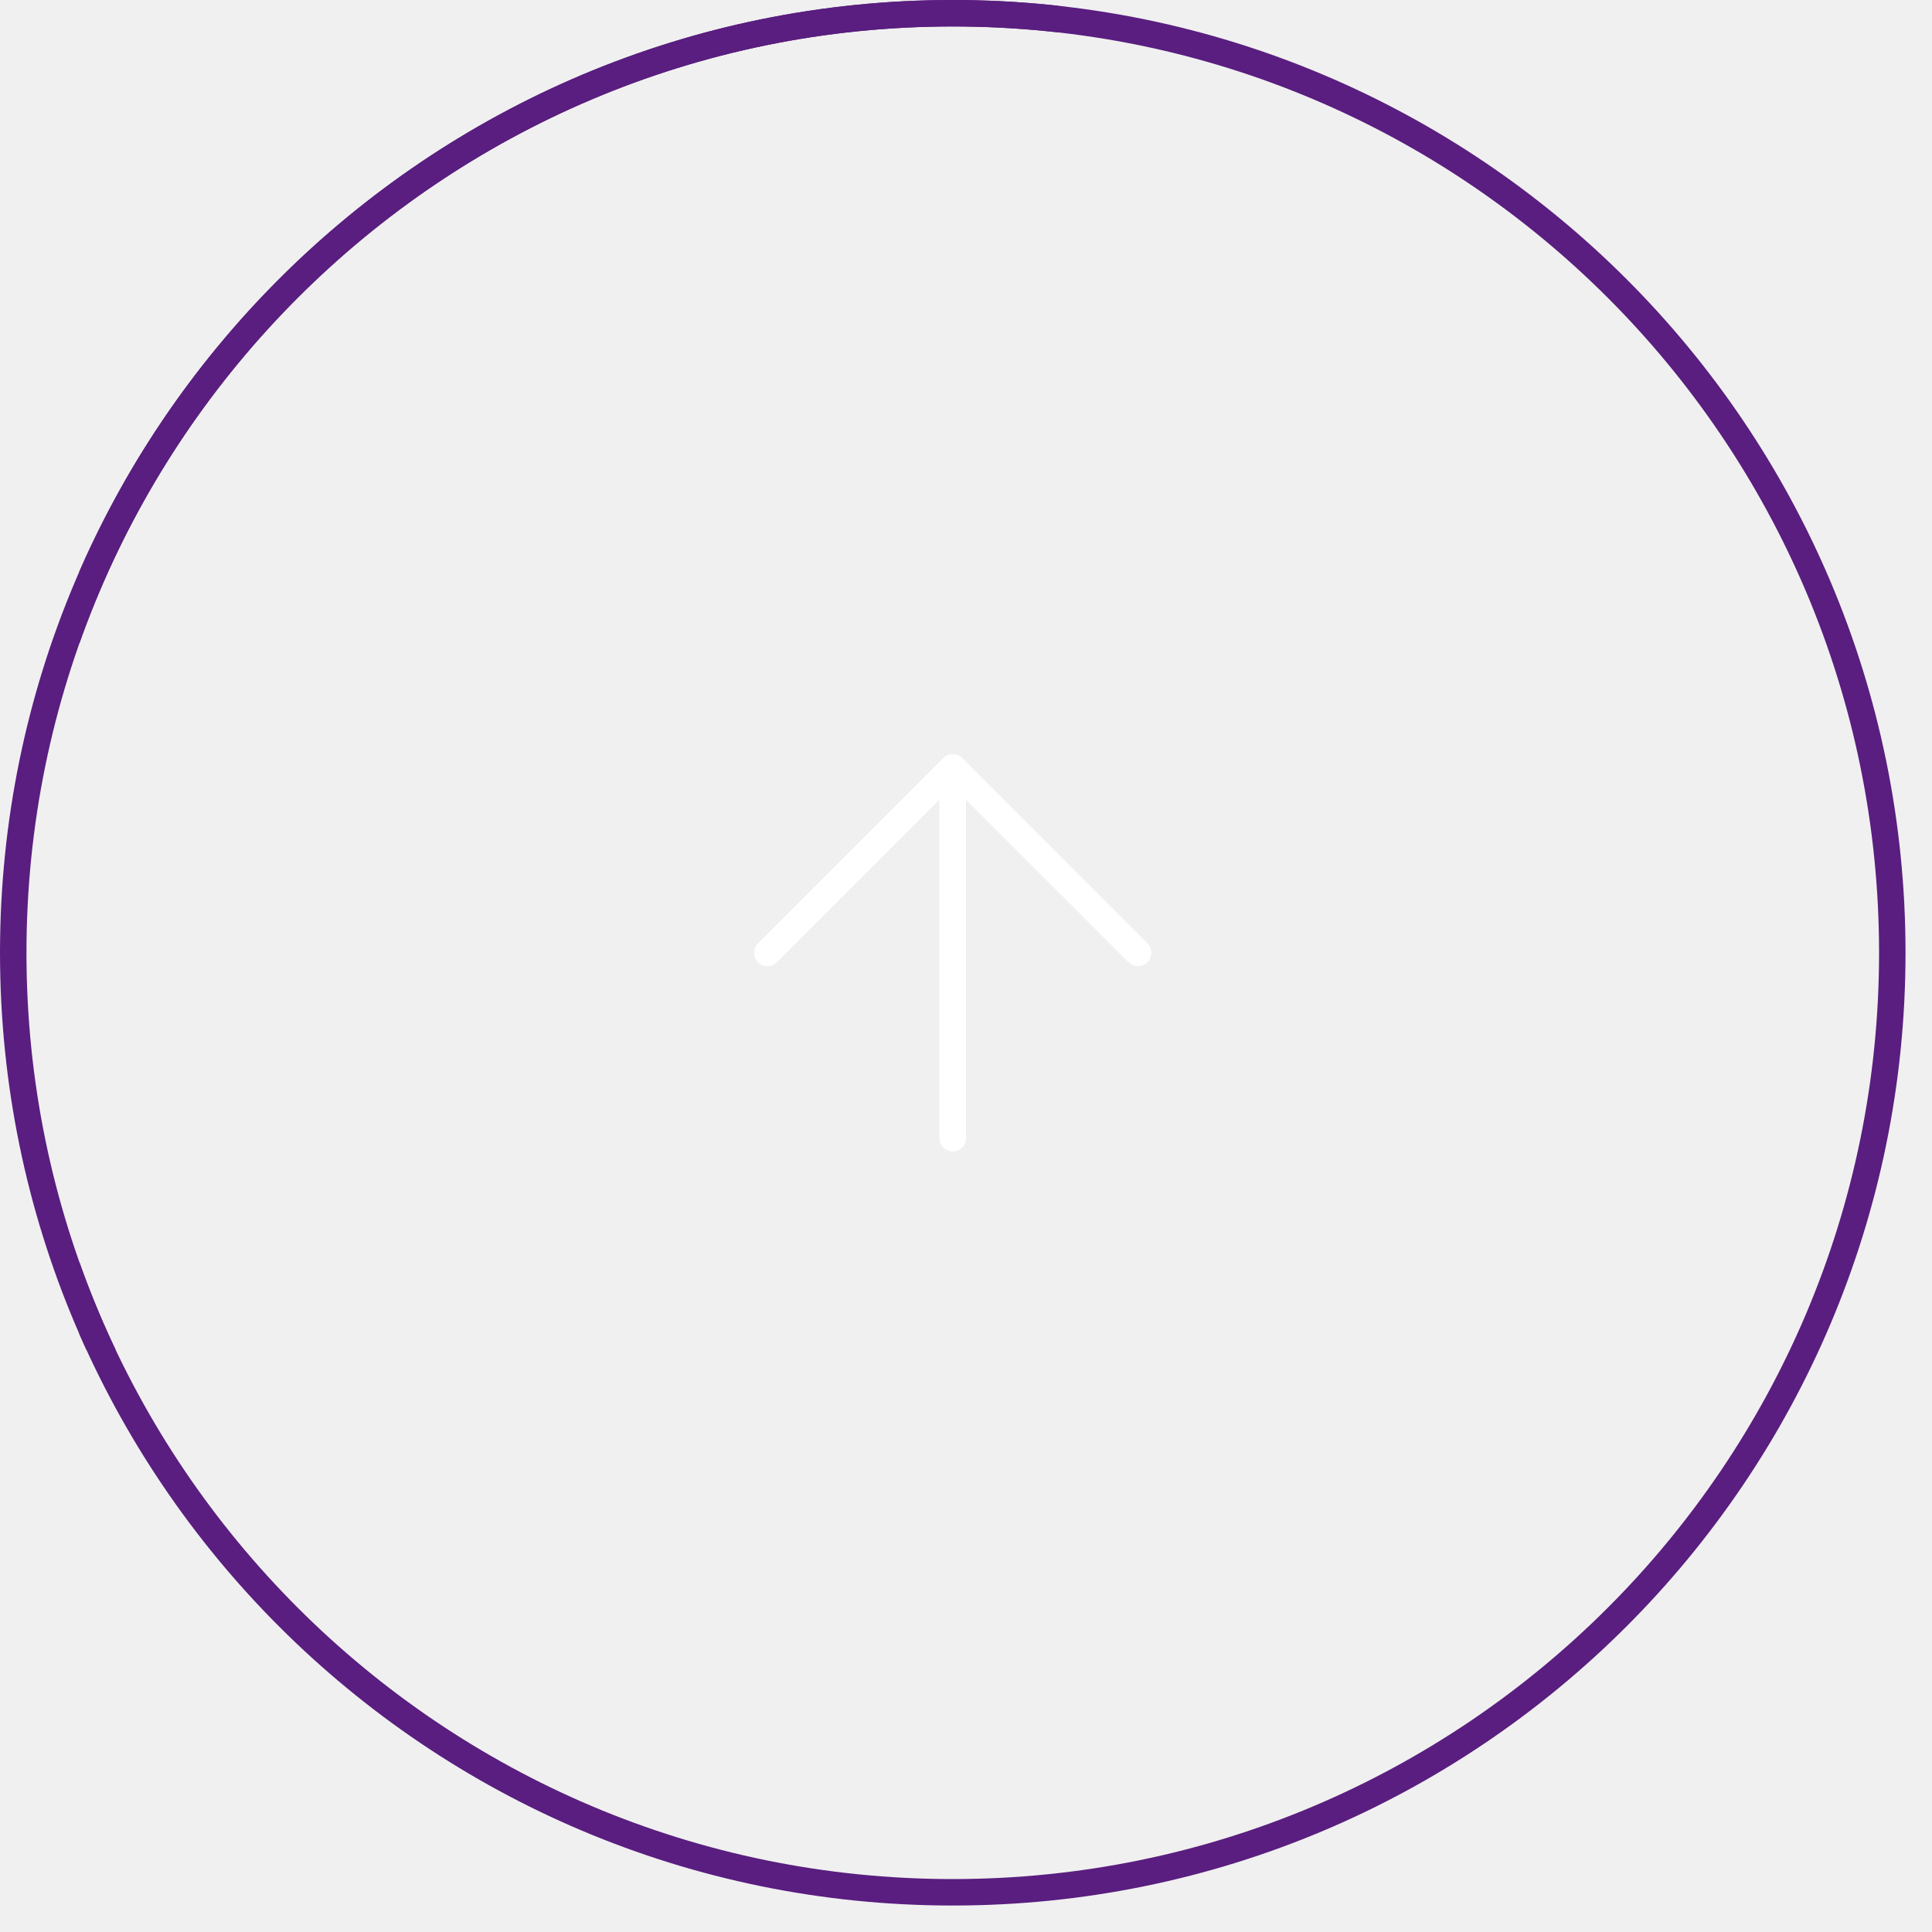
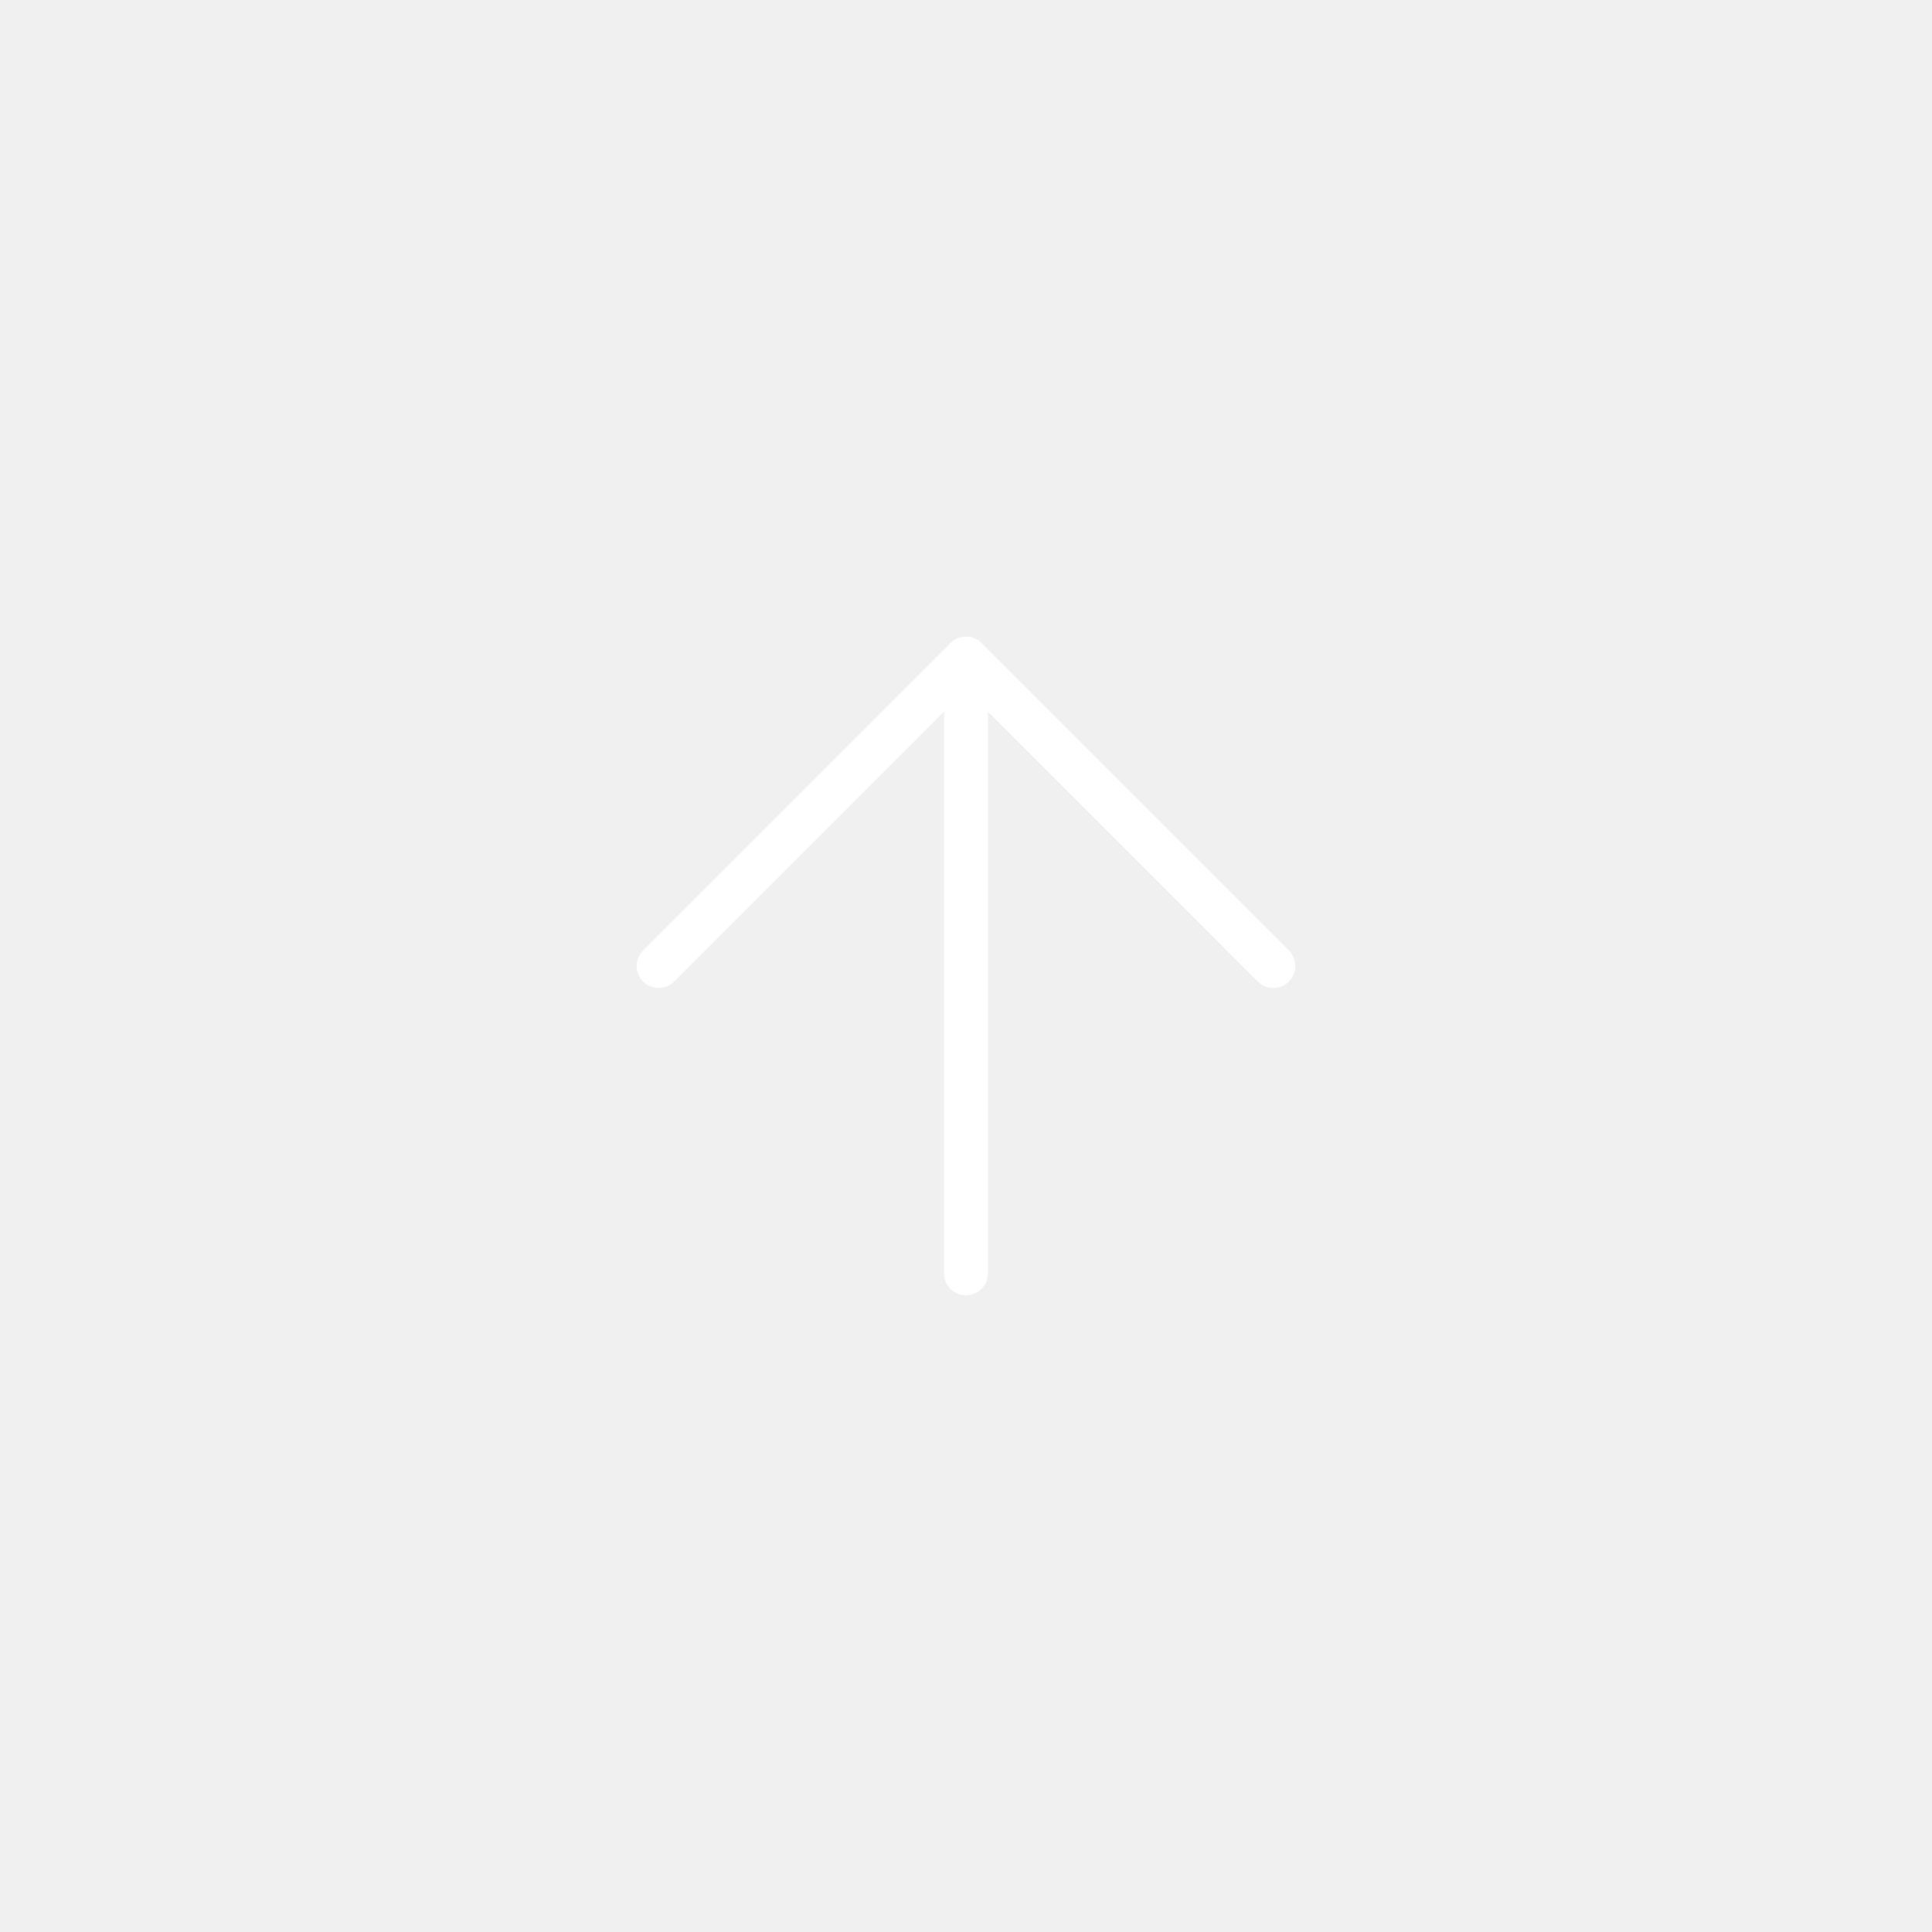
- <svg xmlns="http://www.w3.org/2000/svg" width="73" height="73" viewBox="0 0 73 73" fill="none">
-   <circle cx="36" cy="36" r="35.78" stroke="white" stroke-width="0.44" />
-   <path d="M36 43V29" stroke="white" stroke-linecap="round" stroke-linejoin="round" />
-   <path d="M29 36L36 29L43 36" stroke="white" stroke-linecap="round" stroke-linejoin="round" />
-   <g clip-path="url(#clip0_1265_10389)">
-     <circle cx="36" cy="36" r="35.5" stroke="#591E7F" />
-     <path d="M36 43V29" stroke="white" stroke-linecap="round" stroke-linejoin="round" />
-     <path d="M29 36L36 29L43 36" stroke="white" stroke-linecap="round" stroke-linejoin="round" />
-   </g>
-   <g clip-path="url(#clip1_1265_10389)">
-     <circle cx="36" cy="36" r="35.5" stroke="#591E7F" />
-     <path d="M36 43V29" stroke="white" stroke-linecap="round" stroke-linejoin="round" />
-     <path d="M29 36L36 29L43 36" stroke="white" stroke-linecap="round" stroke-linejoin="round" />
-   </g>
-   <defs>
-     <clipPath id="clip0_1265_10389">
-       <rect width="40" height="51" fill="white" />
-     </clipPath>
-     <clipPath id="clip1_1265_10389">
-       <rect width="70" height="73" fill="white" transform="translate(3)" />
-     </clipPath>
-   </defs>
+ <svg xmlns="http://www.w3.org/2000/svg" width="44" height="44" viewBox="0 0 44 44" fill="none">
+   <path d="M22 29V15" stroke="white" stroke-linecap="round" stroke-linejoin="round" />
+   <path d="M15 22L22 15L29 22" stroke="white" stroke-linecap="round" stroke-linejoin="round" />
</svg>
